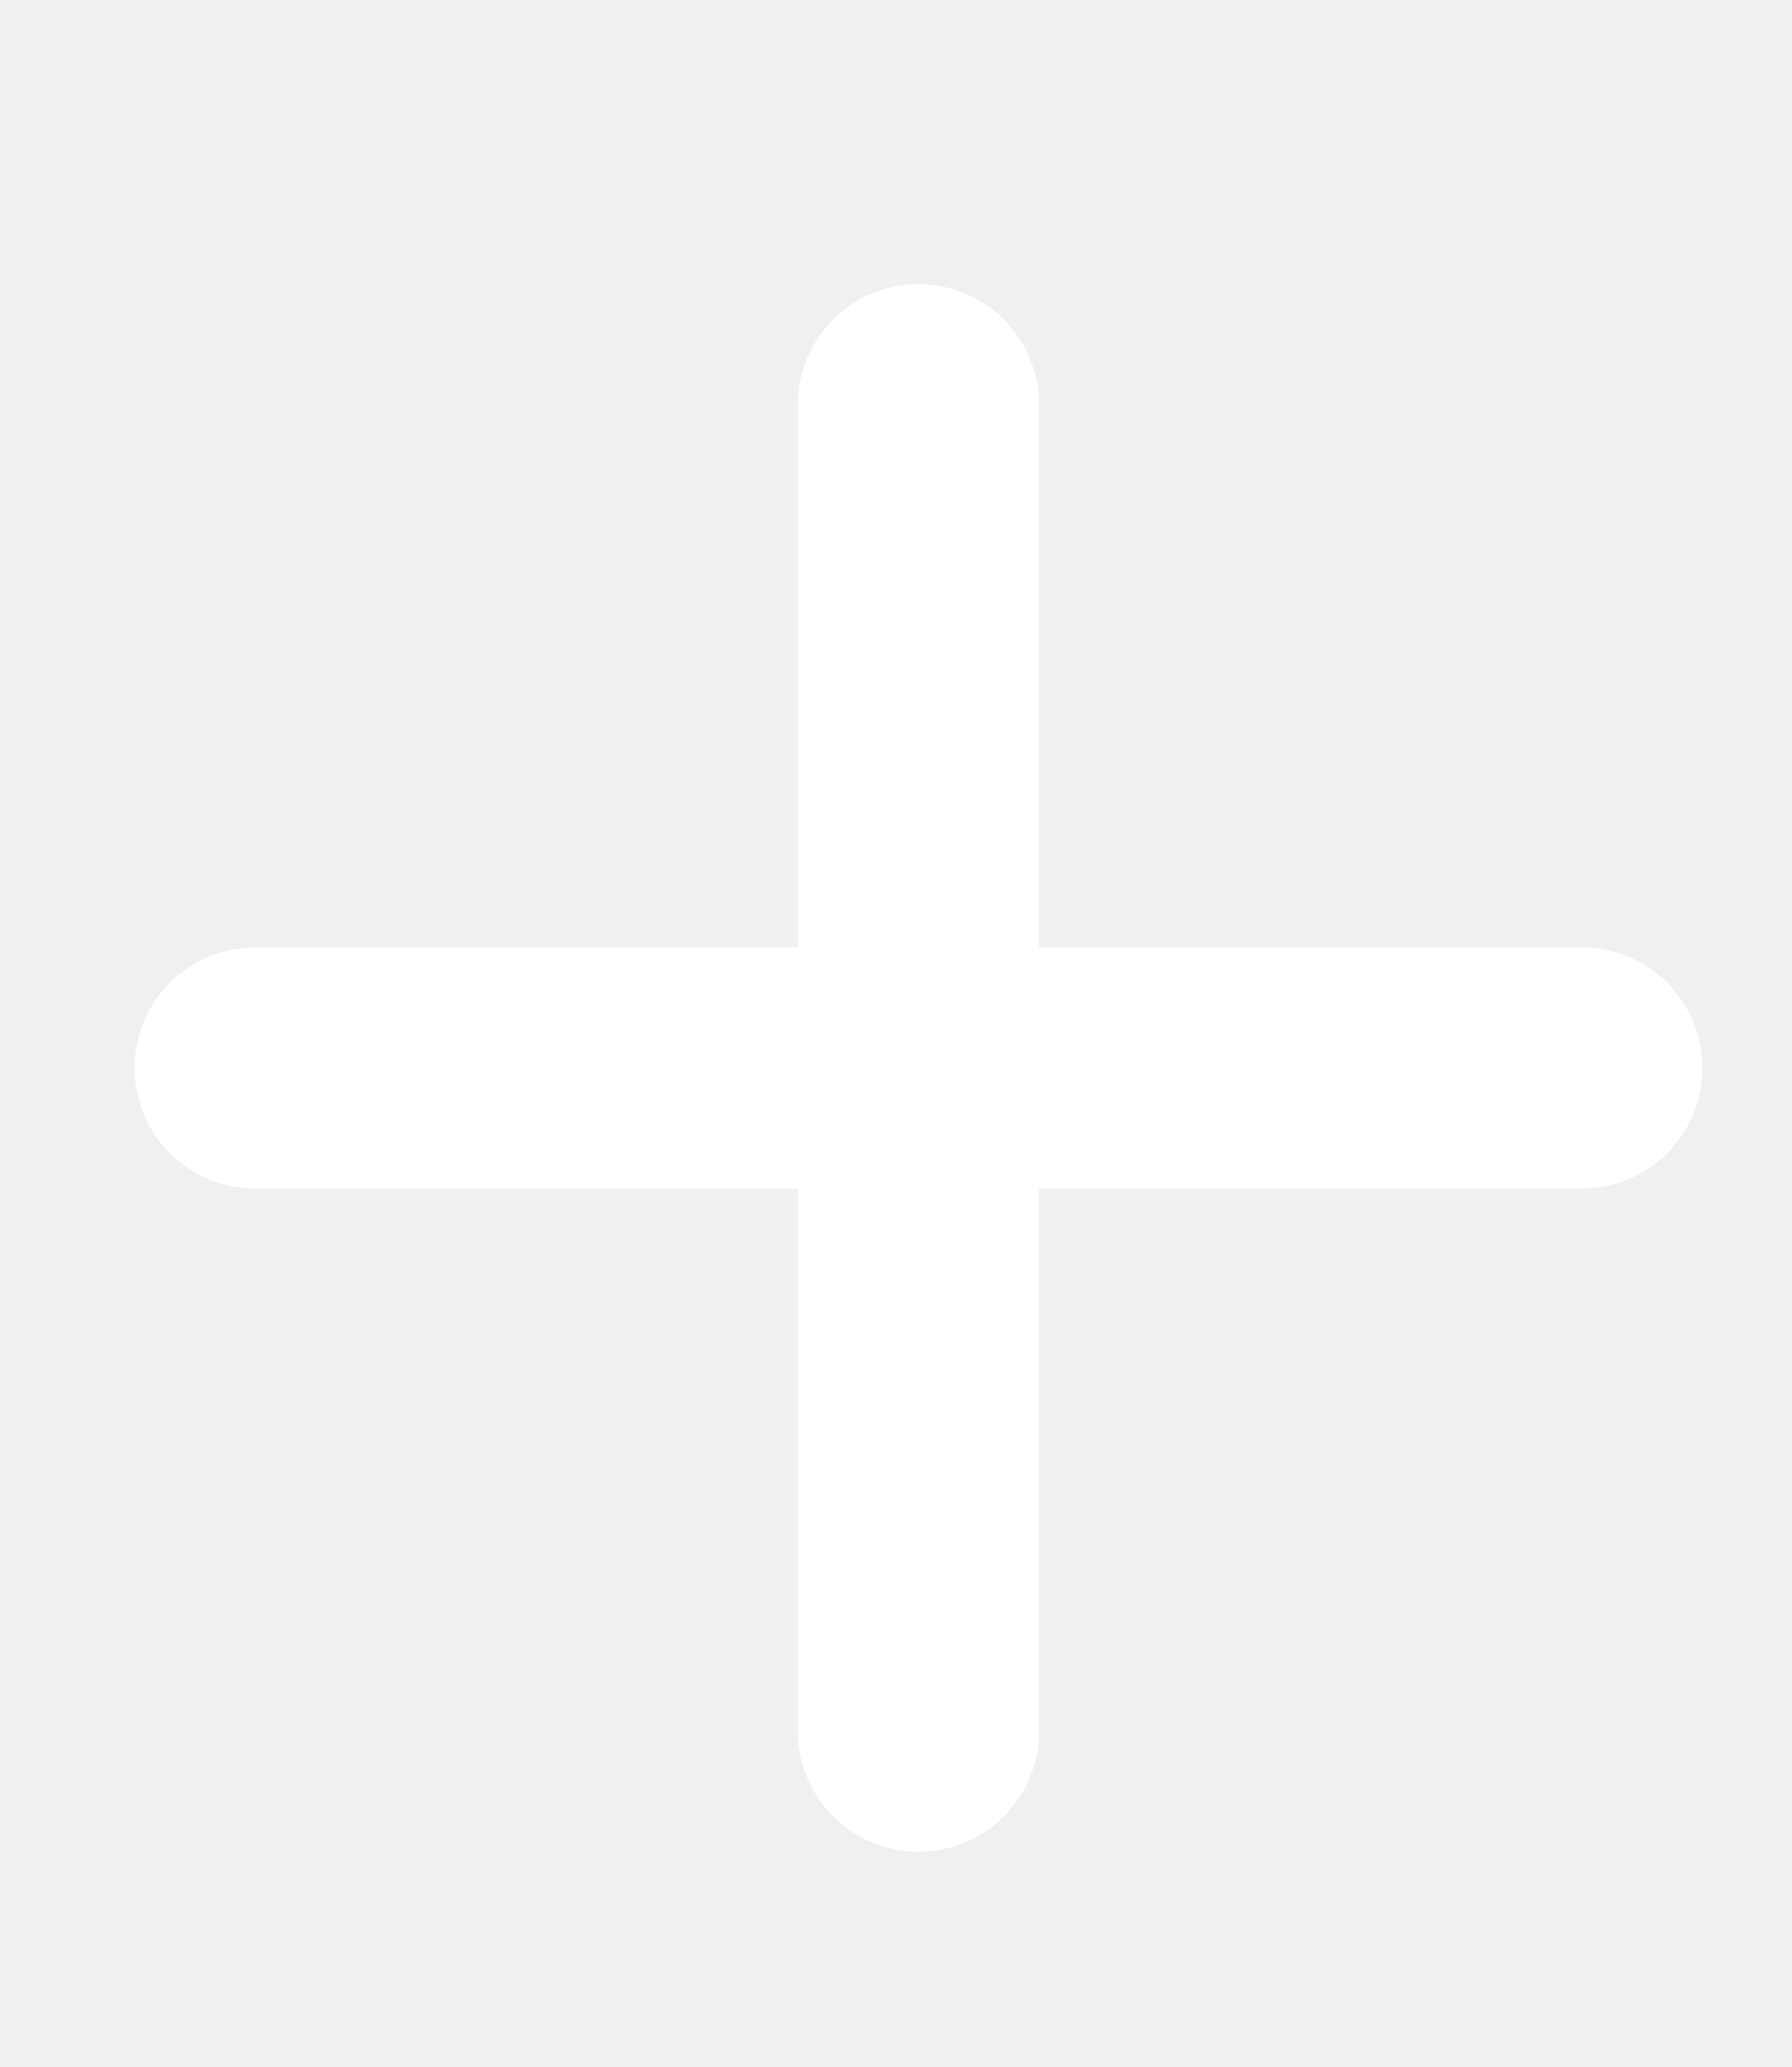
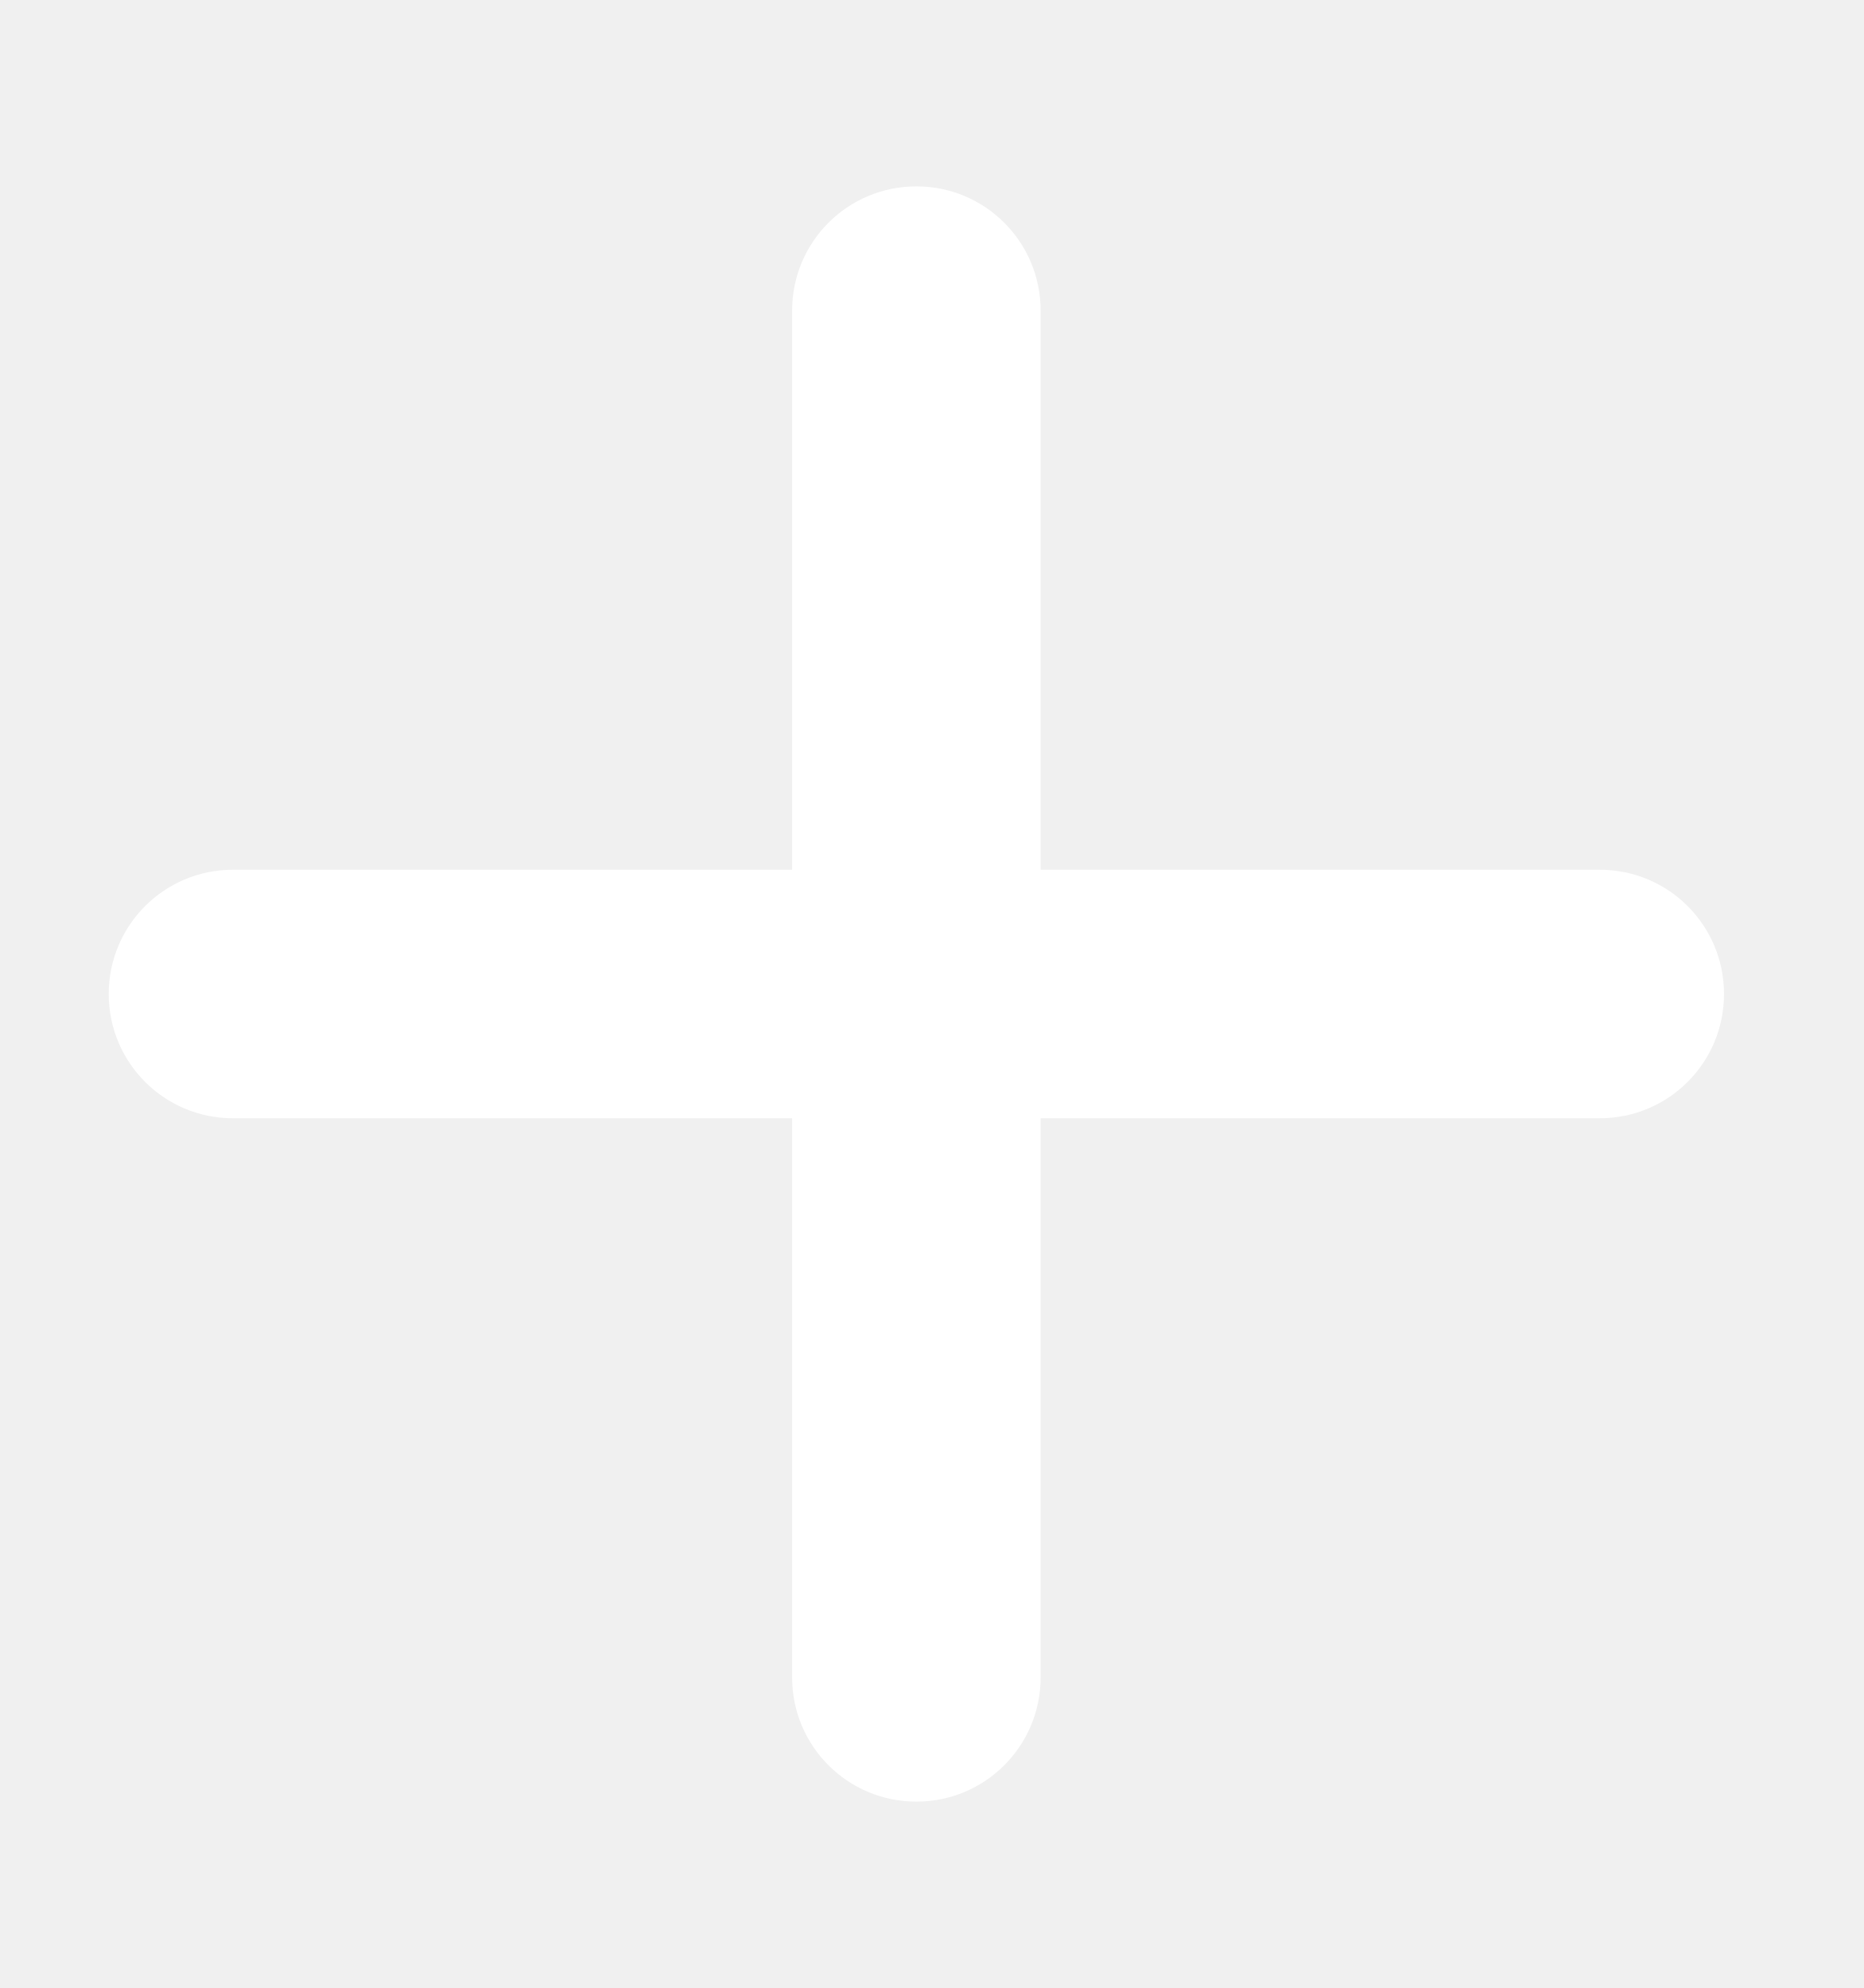
- <svg xmlns="http://www.w3.org/2000/svg" width="13" height="15" viewBox="0 0 13 15" fill="none">
-   <g clip-path="url(#clip0_539_554)">
-     <path d="M7.539 2.938C7.539 2.454 7.148 2.062 6.664 2.062C6.18 2.062 5.789 2.454 5.789 2.938V6.875H1.852C1.368 6.875 0.977 7.266 0.977 7.75C0.977 8.234 1.368 8.625 1.852 8.625H5.789V12.562C5.789 13.046 6.18 13.438 6.664 13.438C7.148 13.438 7.539 13.046 7.539 12.562V8.625H11.477C11.96 8.625 12.352 8.234 12.352 7.75C12.352 7.266 11.96 6.875 11.477 6.875H7.539V2.938Z" fill="white" />
+ <svg xmlns="http://www.w3.org/2000/svg" width="15" height="16" viewBox="0 0 15 16" fill="none">
+   <g clip-path="url(#clip0_1_834)">
+     <path d="M8.375 2.5C8.375 1.947 7.928 1.5 7.375 1.5C6.822 1.5 6.375 1.947 6.375 2.5V7H1.875C1.322 7 0.875 7.447 0.875 8C0.875 8.553 1.322 9 1.875 9H6.375V13.5C6.375 14.053 6.822 14.5 7.375 14.5C7.928 14.5 8.375 14.053 8.375 13.5V9H12.875C13.428 9 13.875 8.553 13.875 8C13.875 7.447 13.428 7 12.875 7H8.375V2.5Z" fill="white" />
  </g>
  <defs>
-     <clipPath id="clip0_539_554">
-       <path d="M0.539 0.75H12.789V14.75H0.539V0.75Z" fill="white" />
+     <clipPath id="clip0_1_834">
+       <path d="M0.375 0H14.375V16H0.375V0Z" fill="white" />
    </clipPath>
  </defs>
</svg>
